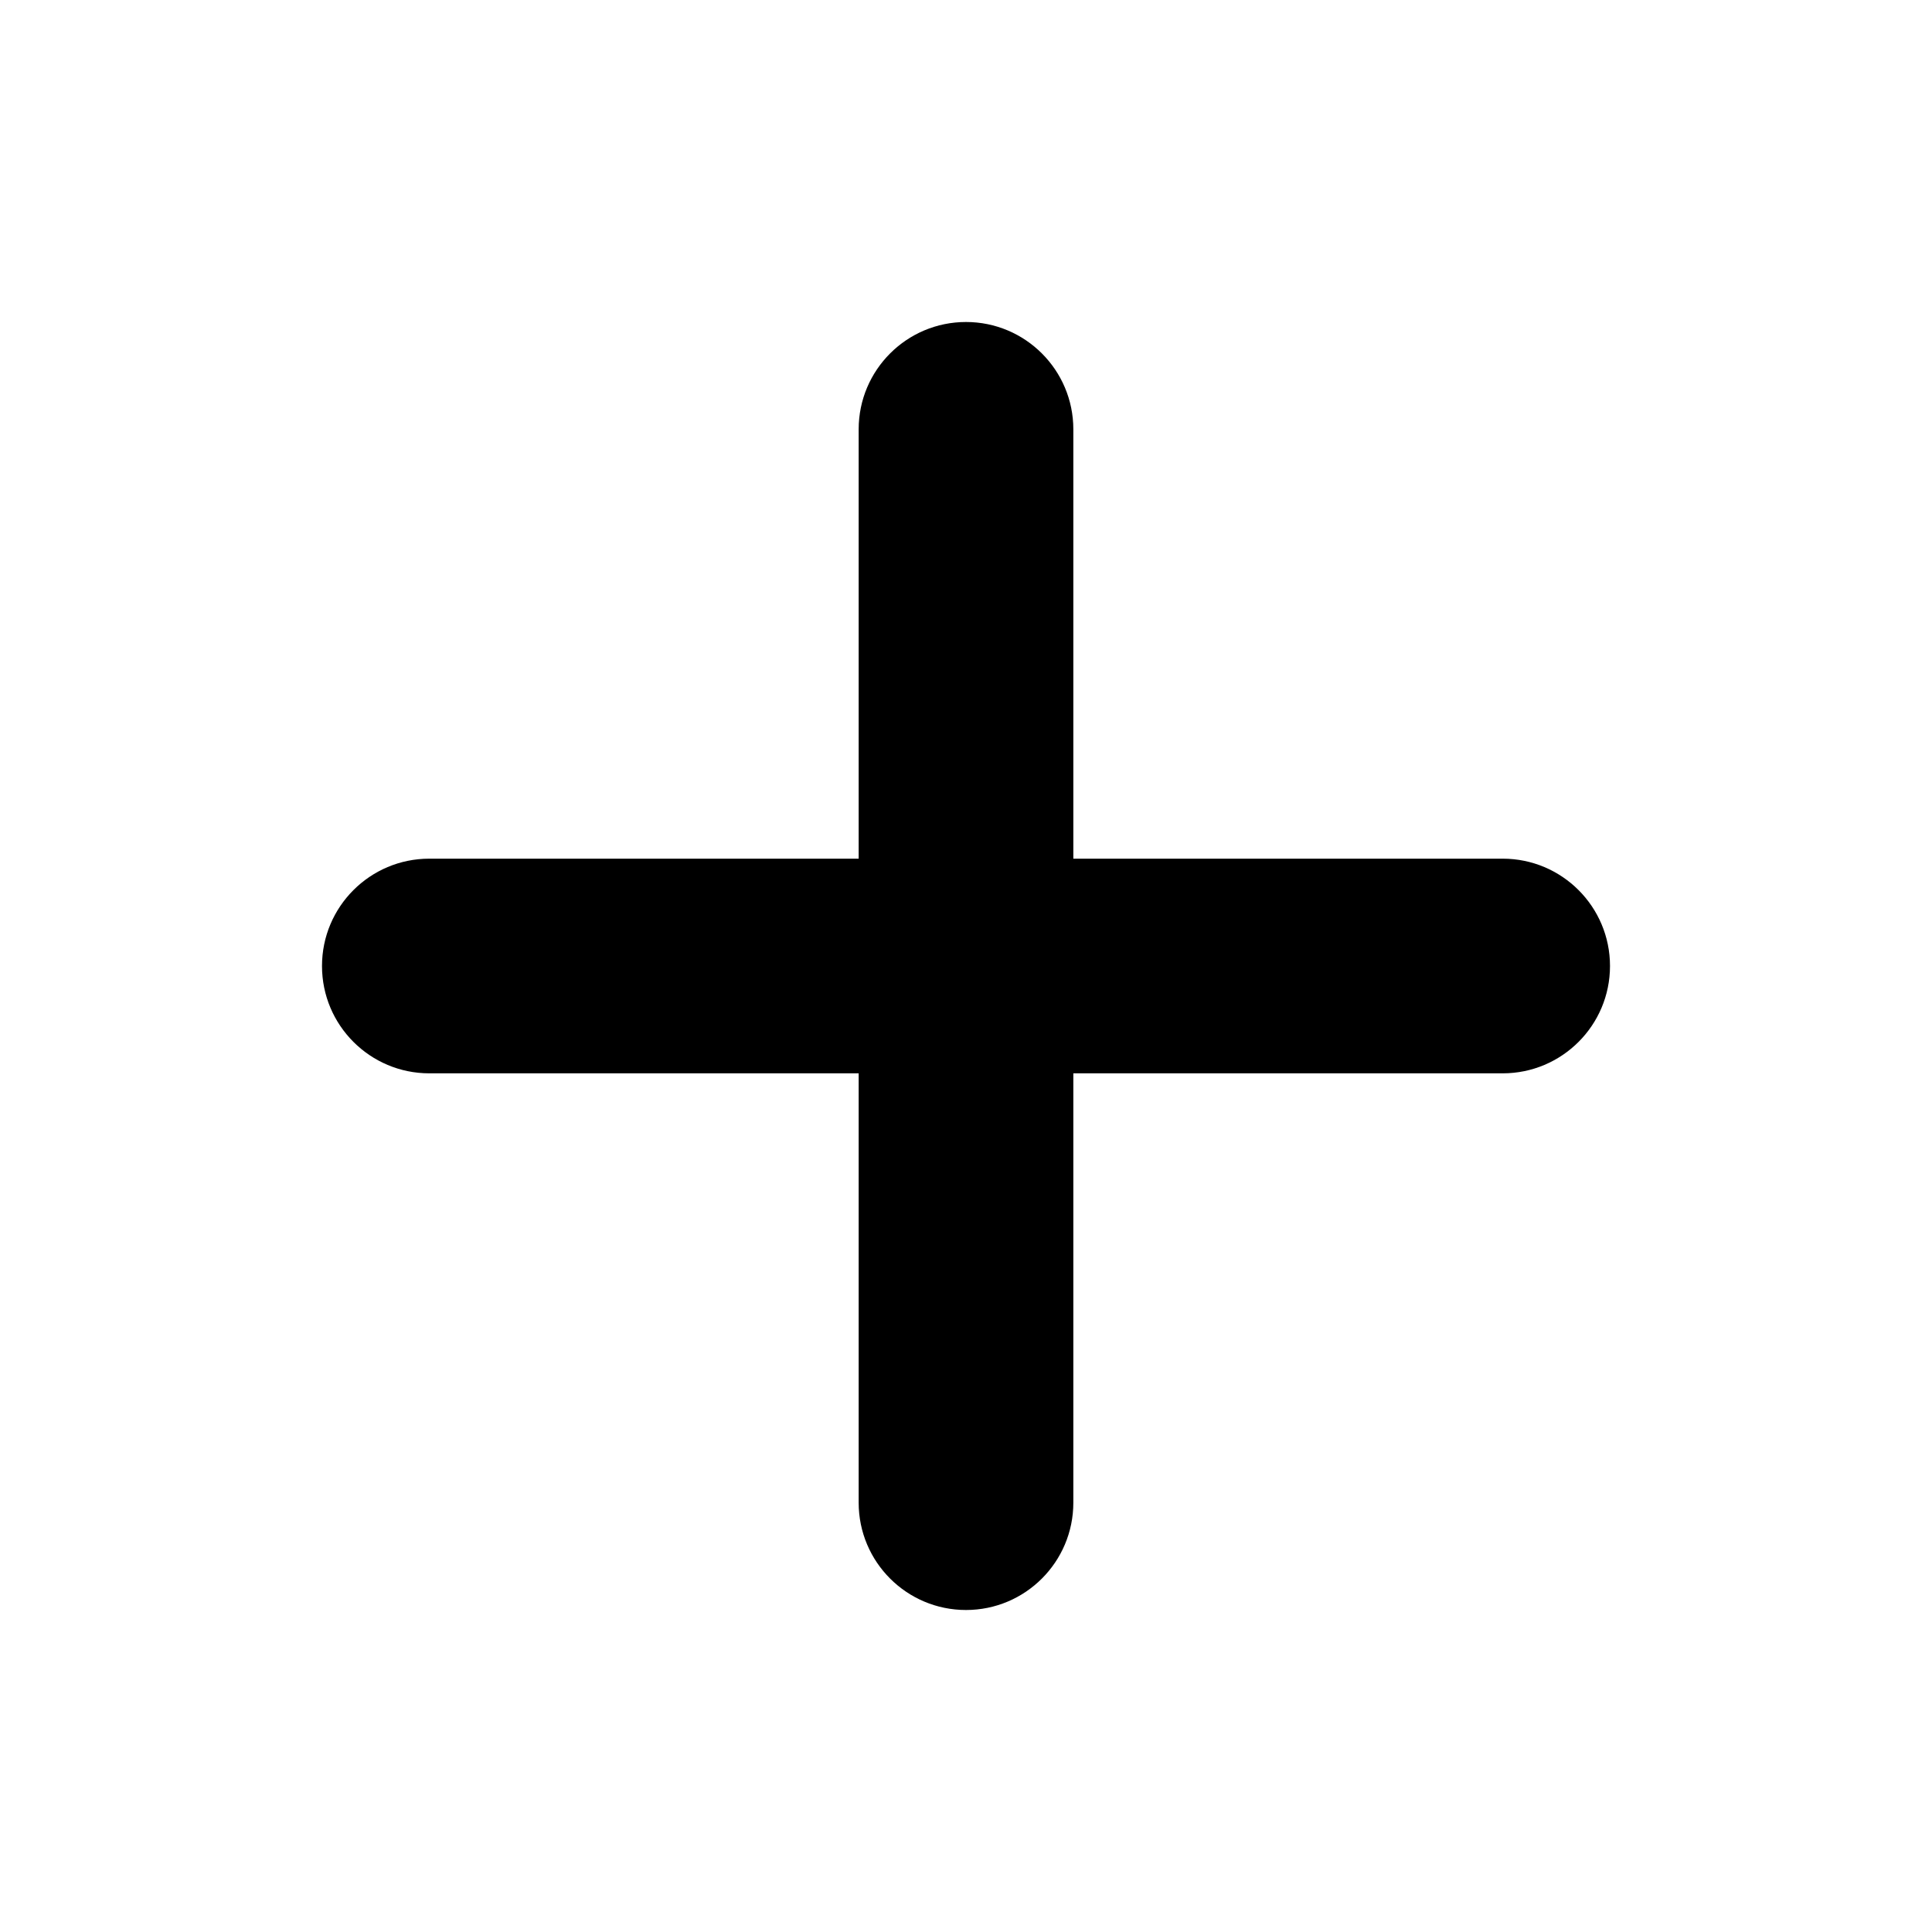
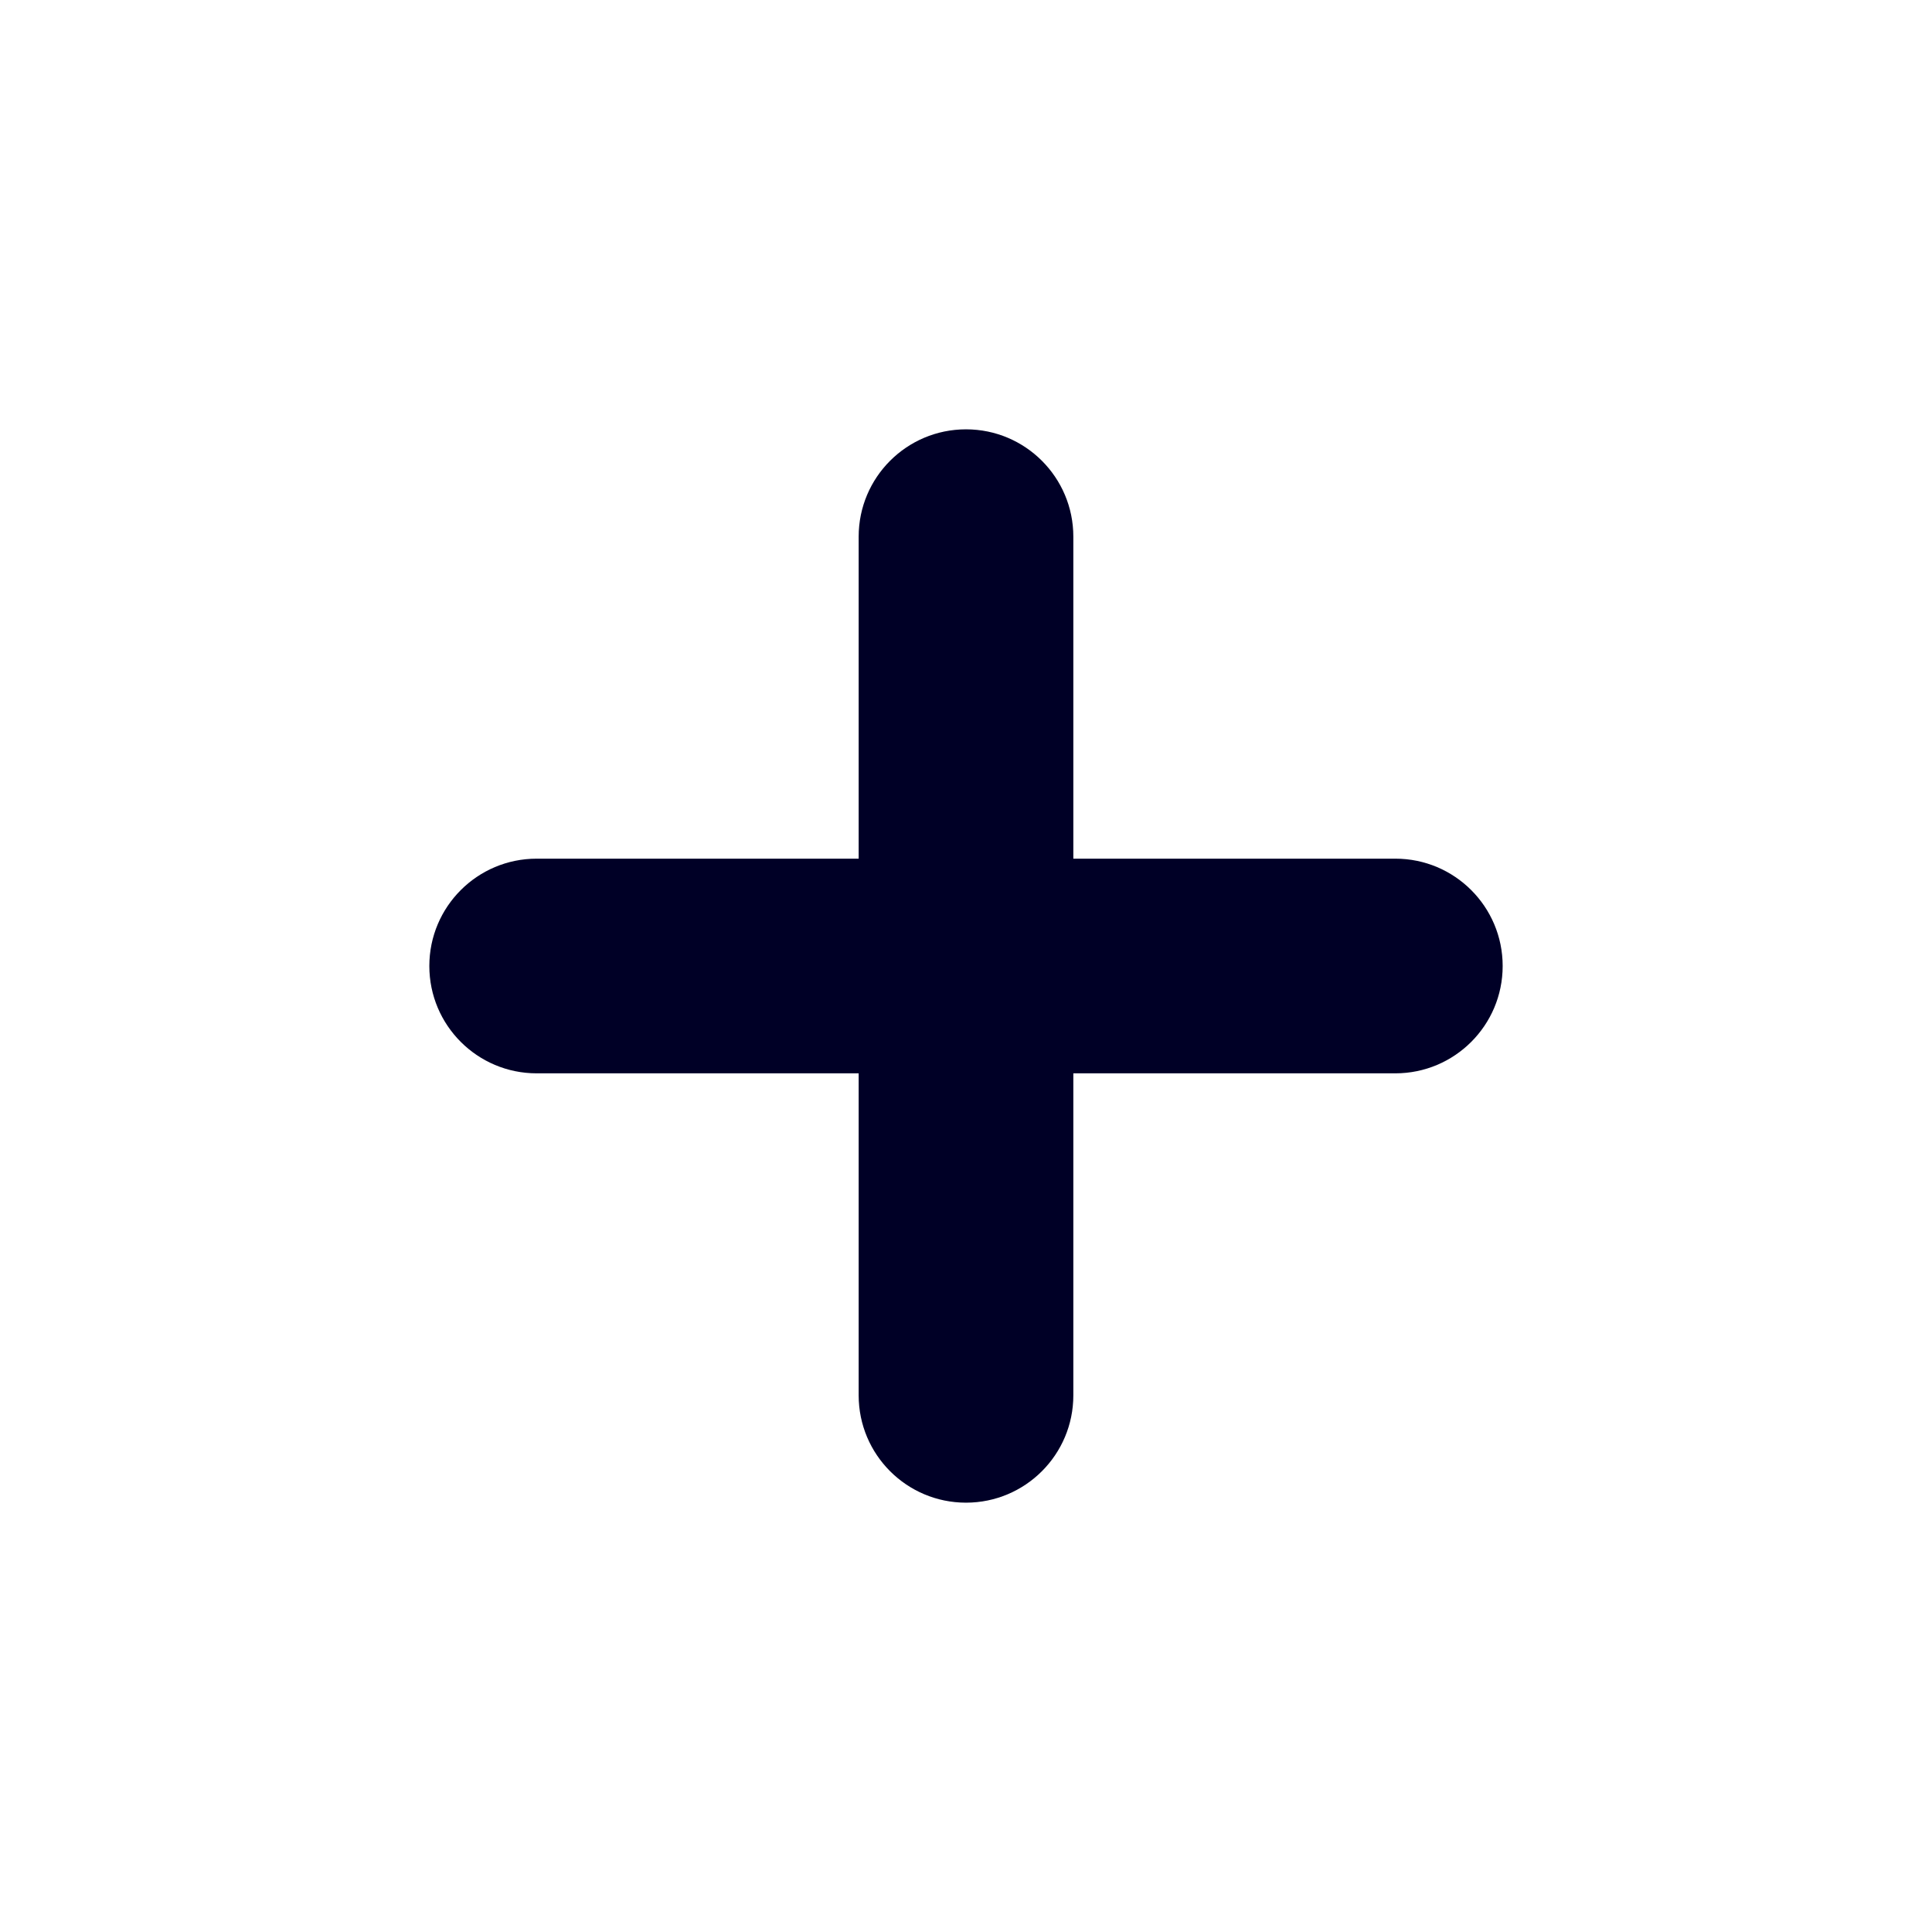
<svg xmlns="http://www.w3.org/2000/svg" width="450" height="450" viewBox="0 0 450 450">
-   <path d="M350,200H250V100a25,25,0,0,0-25-25h0a25,25,0,0,0-25,25V200H100a25,25,0,0,0-25,25h0a25,25,0,0,0,25,25H200V350A25,25,0,0,0,225,375h0A25,25,0,0,0,250,350V250H350a25,25,0,0,0,25-25h0A25,25,0,0,0,350,200Z" />
+   <path d="M325,200H250V125a25,25,0,0,0-50,0v75H125a25,25,0,0,0,0,50h75v75a25,25,0,0,0,50,0V250h75a25,25,0,0,0,0-50Z" style="fill: #000026" />
</svg>
